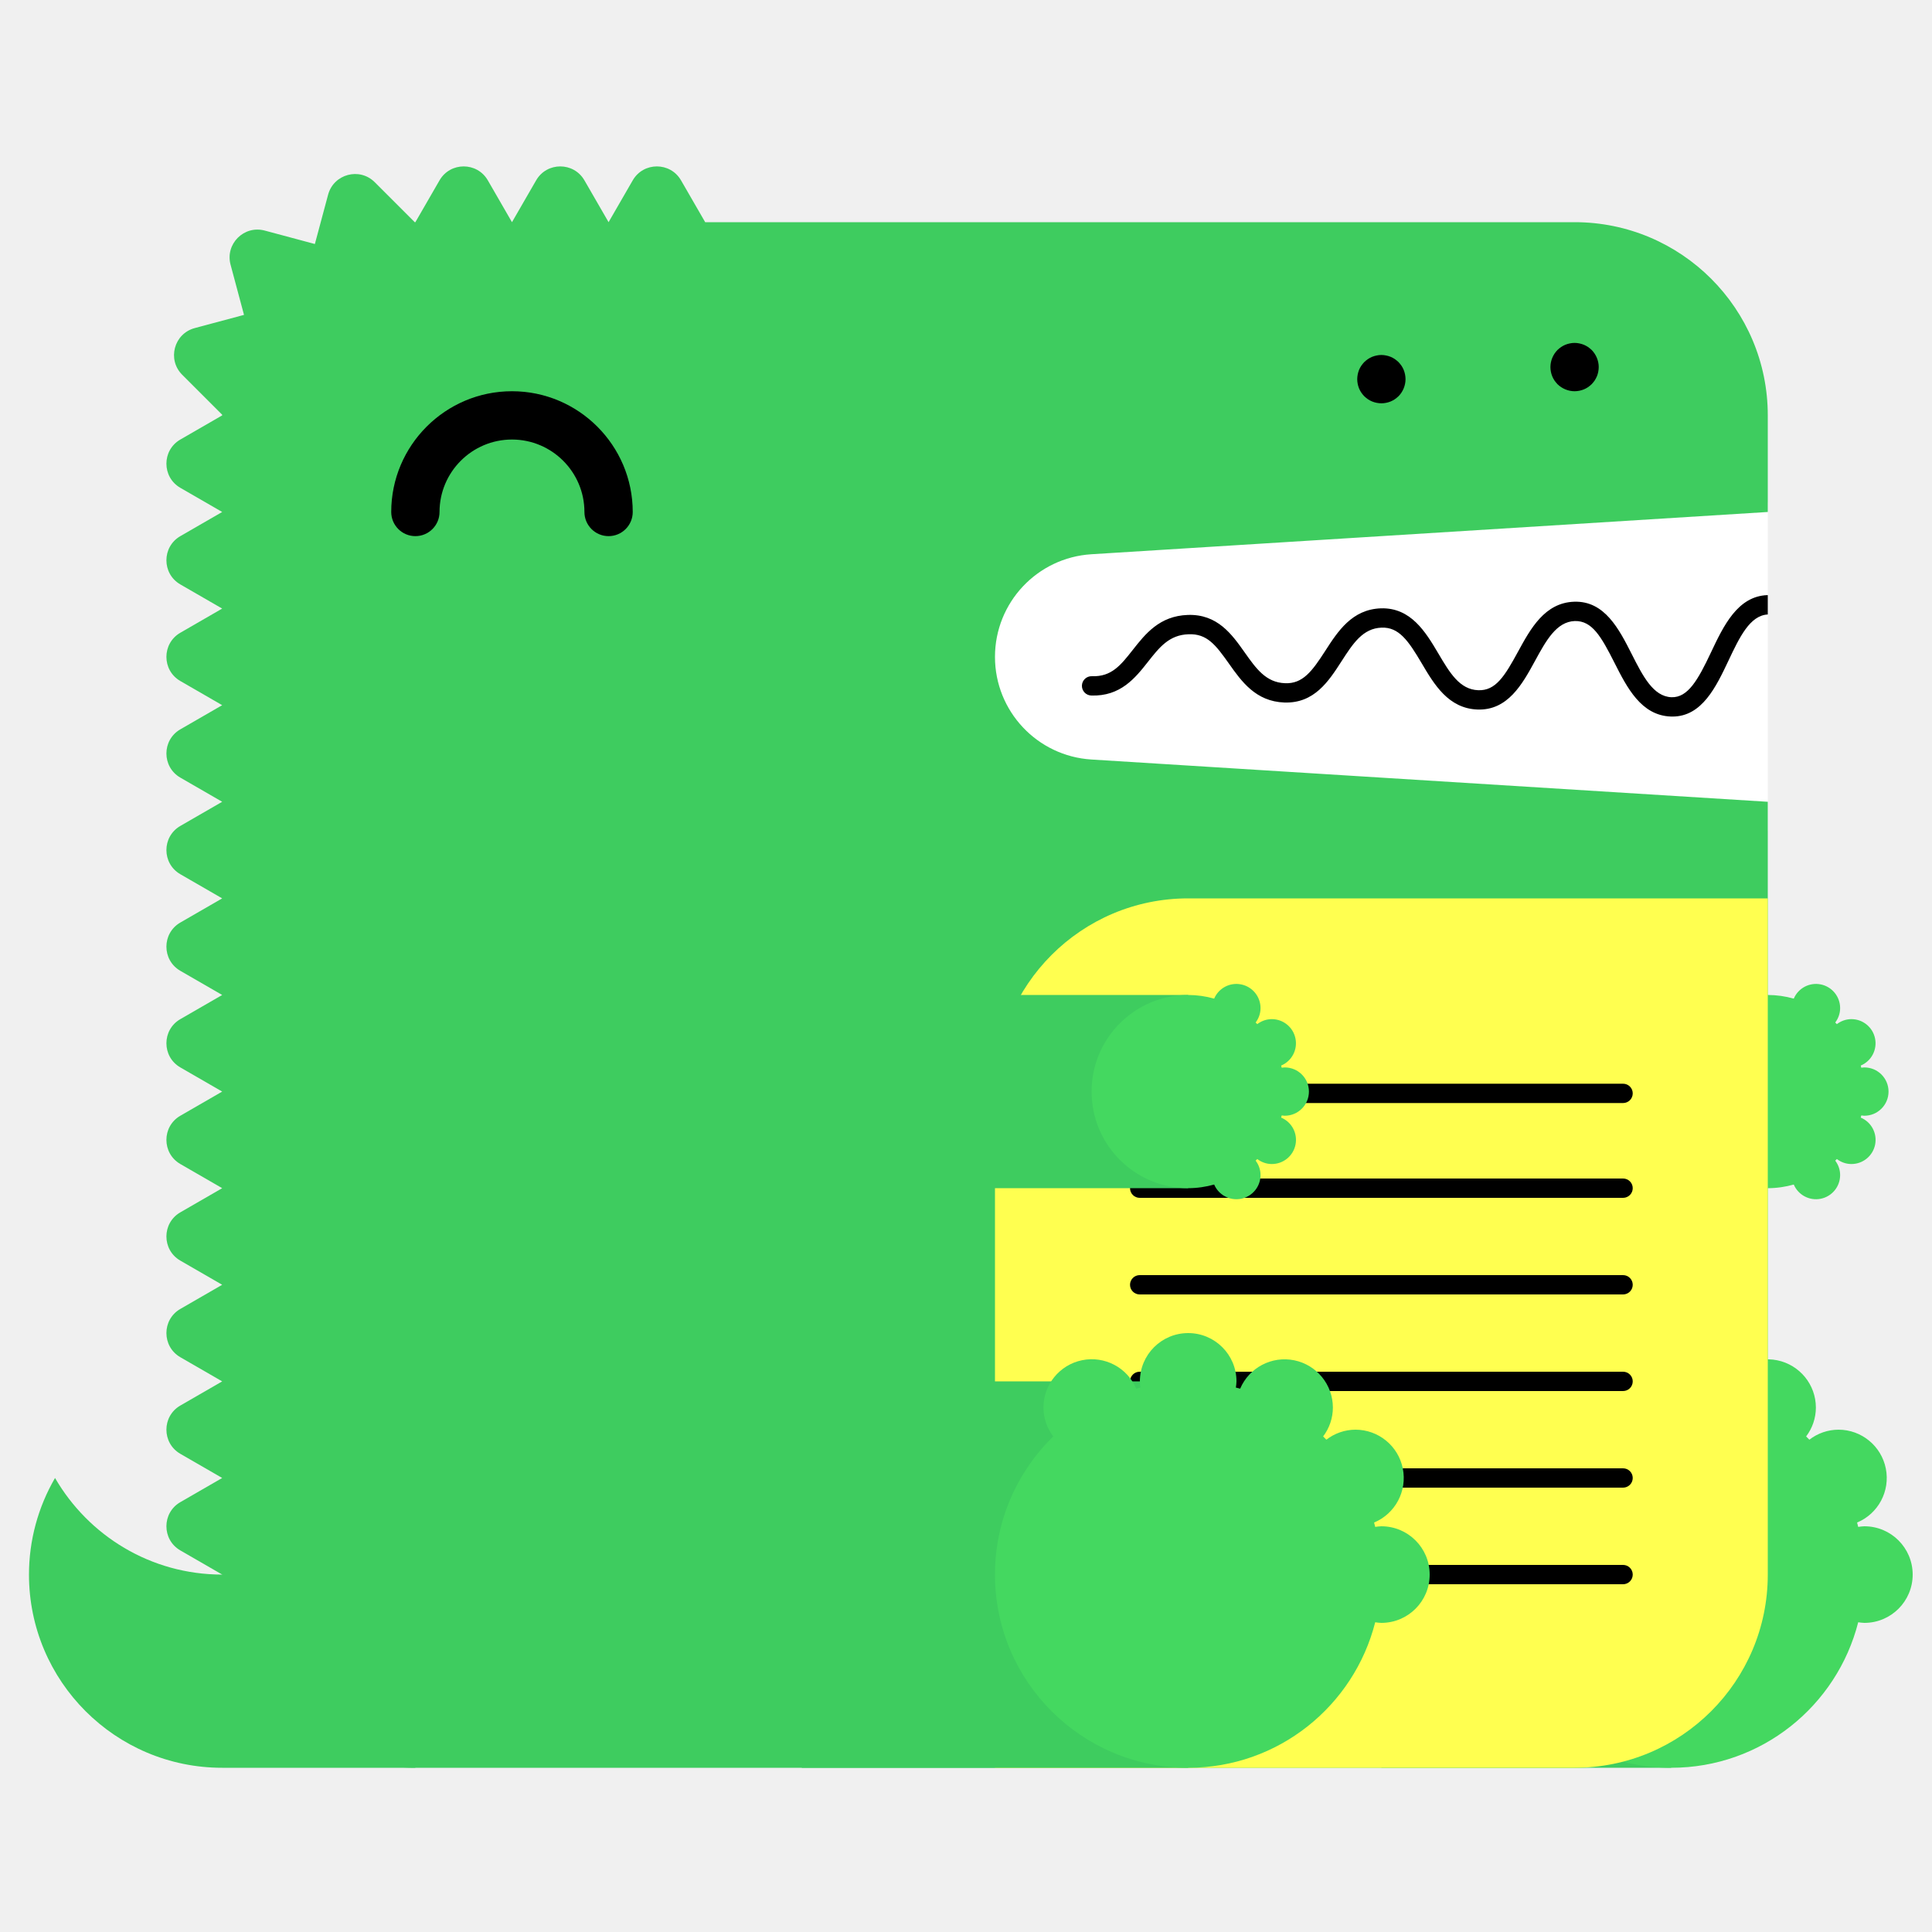
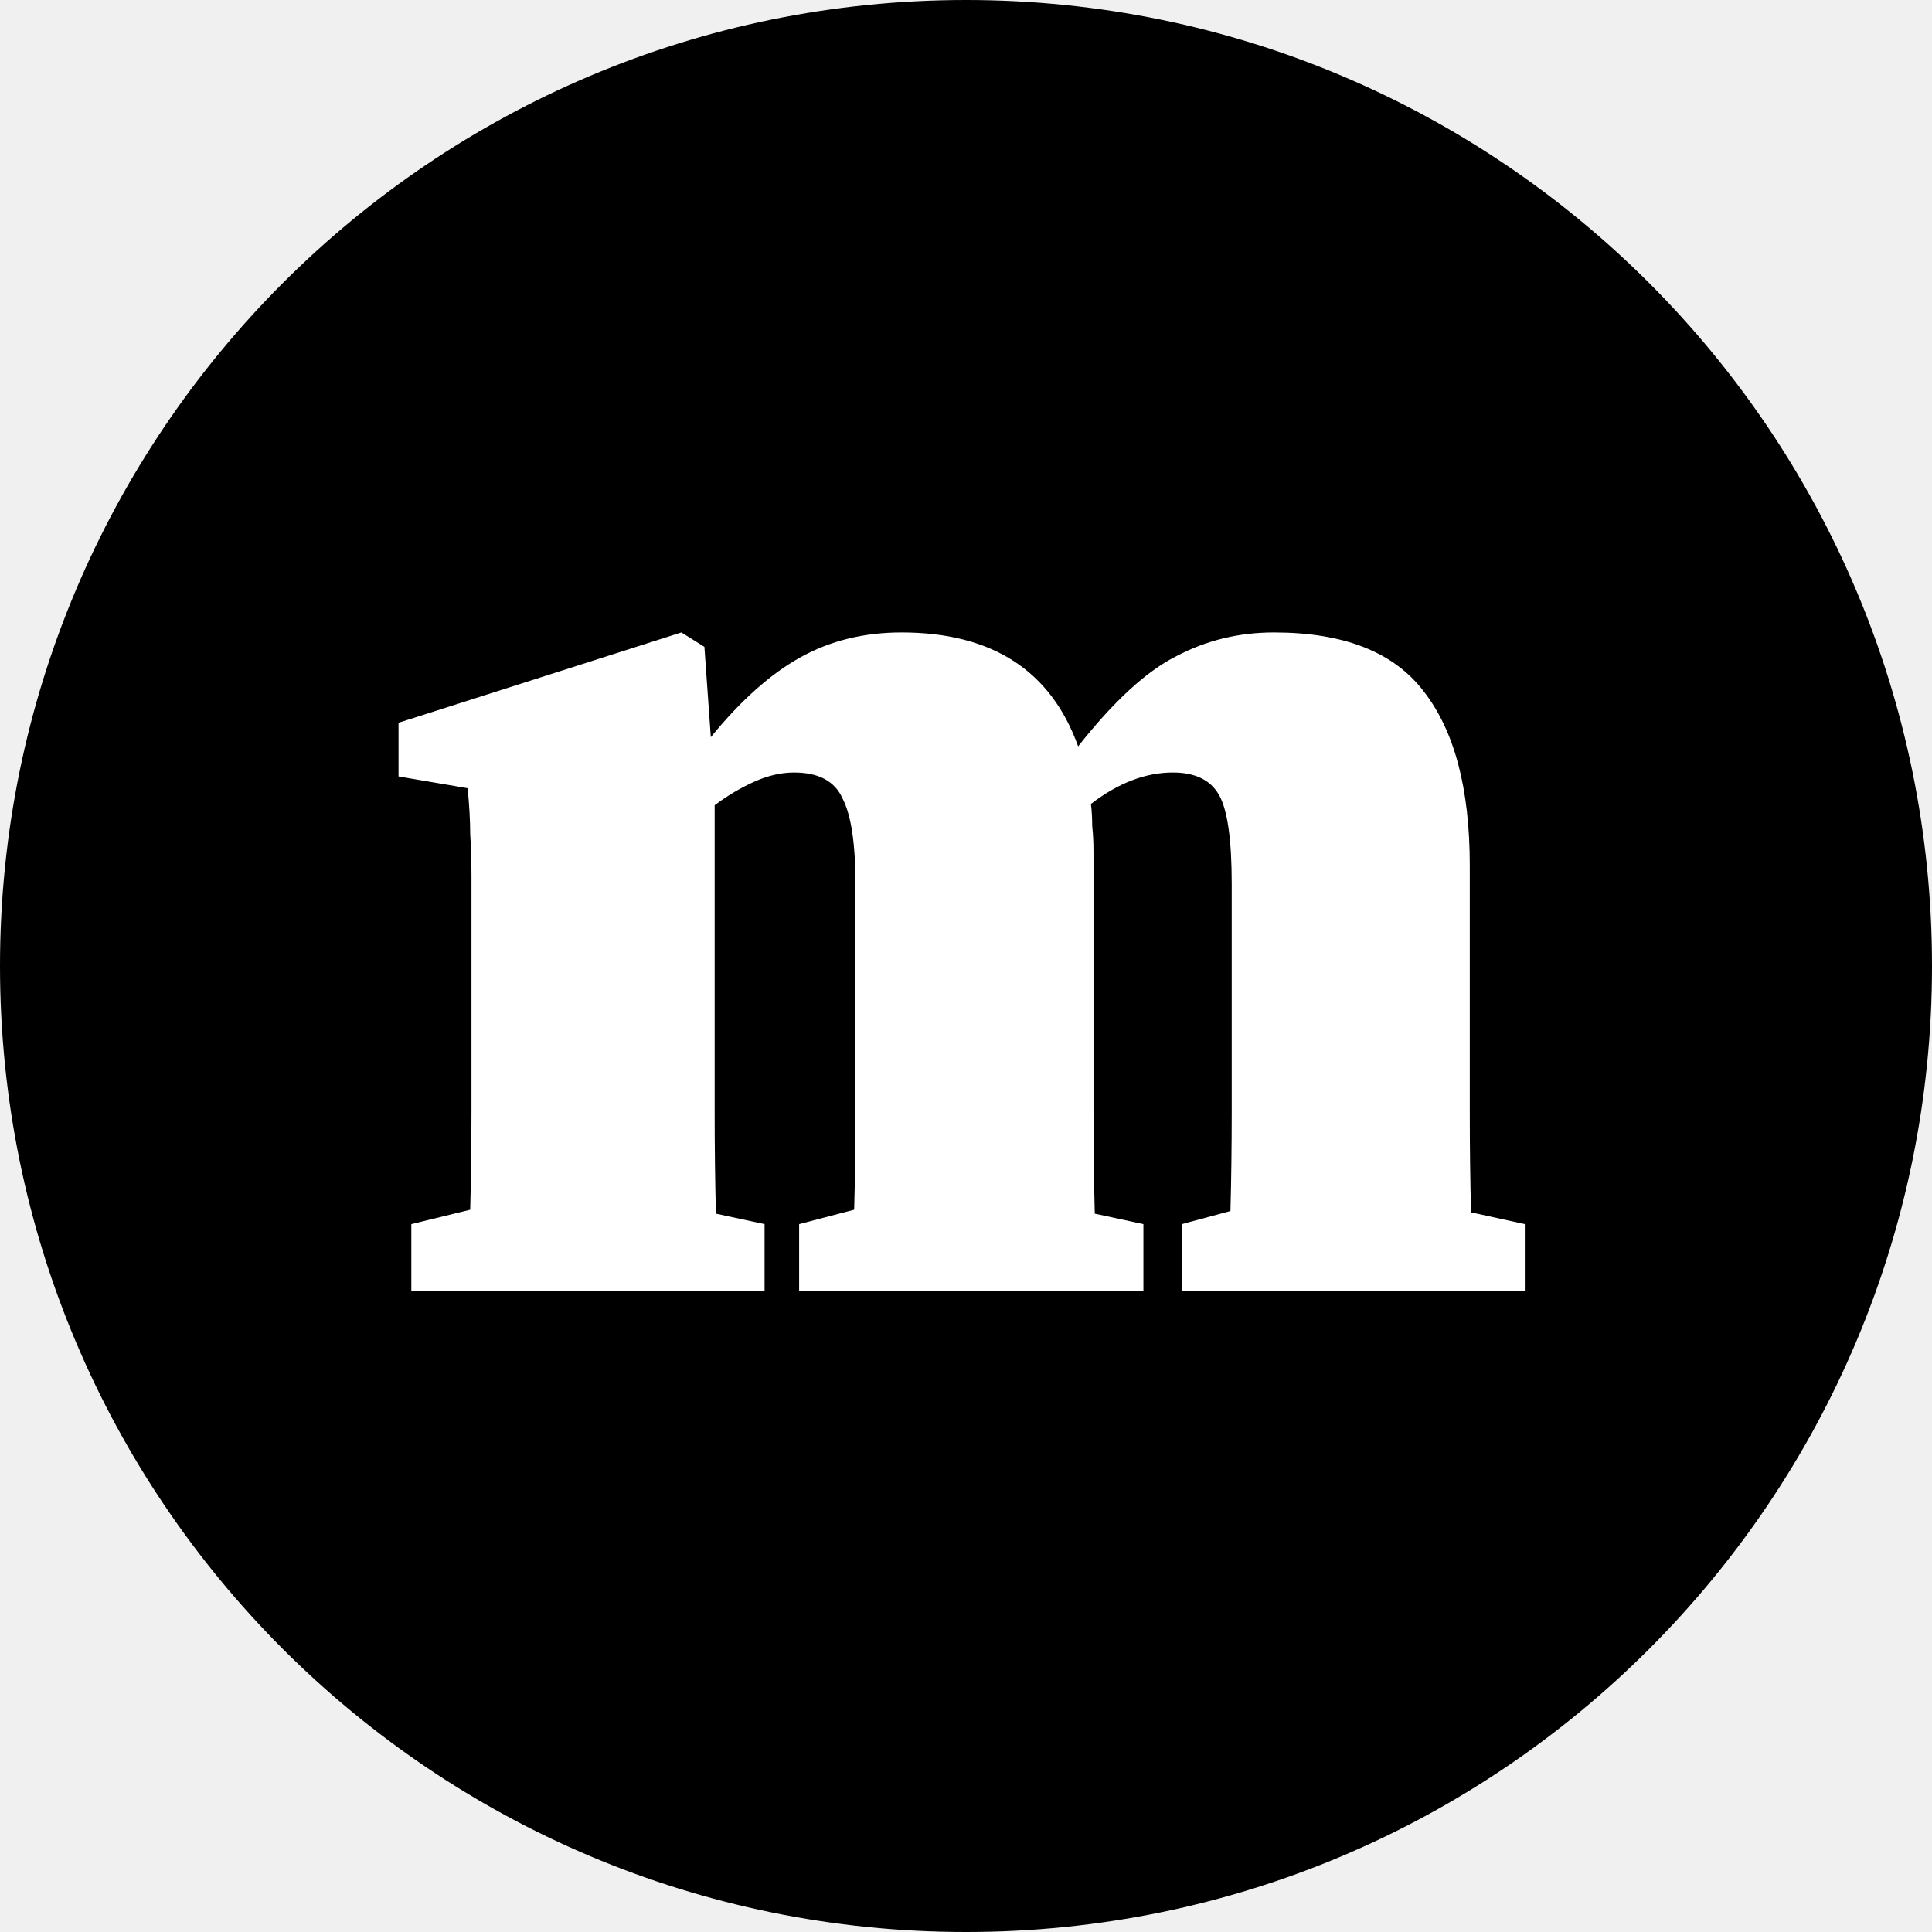
- <svg xmlns="http://www.w3.org/2000/svg" width="200" height="200" viewBox="0 0 200 200">
-   <g fill="none" fill-rule="evenodd">
-     <path fill="#FFF" d="M99 52h84v34H99z" />
-     <path d="M23 163c-7.398 0-13.843-4.027-17.303-10A19.886 19.886 0 0 0 3 163c0 11.046 8.954 20 20 20h20v-20H23z" fill="#3ECC5F" />
-     <path d="M112.98 57.376L183 53V43c0-11.046-8.954-20-20-20H73l-2.5-4.33c-1.112-1.925-3.889-1.925-5 0L63 23l-2.5-4.33c-1.111-1.925-3.889-1.925-5 0L53 23l-2.5-4.33c-1.111-1.925-3.889-1.925-5 0L43 23c-.022 0-.042.003-.065.003l-4.142-4.141c-1.57-1.571-4.252-.853-4.828 1.294l-1.369 5.104-5.192-1.392c-2.148-.575-4.111 1.389-3.535 3.536l1.39 5.193-5.102 1.367c-2.148.576-2.867 3.259-1.296 4.83l4.142 4.142c0 .021-.003.042-.003.064l-4.33 2.5c-1.925 1.111-1.925 3.889 0 5L23 53l-4.33 2.5c-1.925 1.111-1.925 3.889 0 5L23 63l-4.33 2.5c-1.925 1.111-1.925 3.889 0 5L23 73l-4.33 2.5c-1.925 1.111-1.925 3.889 0 5L23 83l-4.33 2.5c-1.925 1.111-1.925 3.889 0 5L23 93l-4.33 2.5c-1.925 1.111-1.925 3.889 0 5L23 103l-4.33 2.5c-1.925 1.111-1.925 3.889 0 5L23 113l-4.33 2.5c-1.925 1.111-1.925 3.889 0 5L23 123l-4.33 2.5c-1.925 1.111-1.925 3.889 0 5L23 133l-4.33 2.5c-1.925 1.111-1.925 3.889 0 5L23 143l-4.33 2.5c-1.925 1.111-1.925 3.889 0 5L23 153l-4.33 2.5c-1.925 1.111-1.925 3.889 0 5L23 163c0 11.046 8.954 20 20 20h120c11.046 0 20-8.954 20-20V83l-70.02-4.376A10.645 10.645 0 0 1 103 68c0-5.621 4.37-10.273 9.98-10.624" fill="#3ECC5F" />
-     <path fill="#3ECC5F" d="M143 183h30v-40h-30z" />
-     <path d="M193 158c-.219 0-.428.037-.639.064-.038-.15-.074-.301-.116-.451A5 5 0 0 0 190.32 148a4.96 4.96 0 0 0-3.016 1.036 26.531 26.531 0 0 0-.335-.336 4.955 4.955 0 0 0 1.011-2.987 5 5 0 0 0-9.599-1.959c-.148-.042-.297-.077-.445-.115.027-.211.064-.42.064-.639a5 5 0 0 0-5-5 5 5 0 0 0-5 5c0 .219.037.428.064.639-.148.038-.297.073-.445.115a4.998 4.998 0 0 0-9.599 1.959c0 1.125.384 2.151 1.011 2.987-3.717 3.632-6.031 8.693-6.031 14.3 0 11.046 8.954 20 20 20 9.339 0 17.16-6.41 19.361-15.064.211.027.42.064.639.064a5 5 0 0 0 5-5 5 5 0 0 0-5-5" fill="#44D860" />
-     <path fill="#3ECC5F" d="M153 123h30v-20h-30z" />
-     <path d="M193 115.5a2.5 2.5 0 1 0 0-5c-.109 0-.214.019-.319.032-.02-.075-.037-.15-.058-.225a2.501 2.501 0 0 0-.963-4.807c-.569 0-1.088.197-1.508.518a6.653 6.653 0 0 0-.168-.168c.314-.417.506-.931.506-1.494a2.5 2.5 0 0 0-4.8-.979A9.987 9.987 0 0 0 183 103c-5.522 0-10 4.478-10 10s4.478 10 10 10c.934 0 1.833-.138 2.69-.377a2.5 2.5 0 0 0 4.8-.979c0-.563-.192-1.077-.506-1.494.057-.055.113-.111.168-.168.42.321.939.518 1.508.518a2.5 2.5 0 0 0 .963-4.807c.021-.074.038-.15.058-.225.105.013.21.032.319.032" fill="#44D860" />
-     <path d="M63 55.5a2.5 2.5 0 0 1-2.5-2.5c0-4.136-3.364-7.5-7.5-7.5s-7.5 3.364-7.5 7.5a2.5 2.5 0 1 1-5 0c0-6.893 5.607-12.5 12.5-12.5S65.5 46.107 65.5 53a2.5 2.5 0 0 1-2.5 2.5" fill="#000" />
-     <path d="M103 183h60c11.046 0 20-8.954 20-20V93h-60c-11.046 0-20 8.954-20 20v70z" fill="#FFFF50" />
-     <path d="M168.02 124h-50.04a1 1 0 1 1 0-2h50.04a1 1 0 1 1 0 2m0 20h-50.04a1 1 0 1 1 0-2h50.04a1 1 0 1 1 0 2m0 20h-50.04a1 1 0 1 1 0-2h50.04a1 1 0 1 1 0 2m0-49.814h-50.04a1 1 0 1 1 0-2h50.04a1 1 0 1 1 0 2m0 19.814h-50.04a1 1 0 1 1 0-2h50.04a1 1 0 1 1 0 2m0 20h-50.04a1 1 0 1 1 0-2h50.04a1 1 0 1 1 0 2M183 61.611c-.012 0-.022-.006-.034-.005-3.09.105-4.552 3.196-5.842 5.923-1.346 2.85-2.387 4.703-4.093 4.647-1.889-.068-2.969-2.202-4.113-4.46-1.314-2.594-2.814-5.536-5.963-5.426-3.046.104-4.513 2.794-5.807 5.167-1.377 2.528-2.314 4.065-4.121 3.994-1.927-.07-2.951-1.805-4.136-3.813-1.321-2.236-2.848-4.75-5.936-4.664-2.994.103-4.465 2.385-5.763 4.4-1.373 2.13-2.335 3.428-4.165 3.351-1.973-.07-2.992-1.51-4.171-3.177-1.324-1.873-2.816-3.993-5.895-3.89-2.928.1-4.399 1.97-5.696 3.618-1.232 1.564-2.194 2.802-4.229 2.724a1 1 0 0 0-.072 2c3.017.101 4.545-1.8 5.872-3.487 1.177-1.496 2.193-2.787 4.193-2.855 1.926-.082 2.829 1.115 4.195 3.045 1.297 1.834 2.769 3.914 5.731 4.021 3.103.104 4.596-2.215 5.918-4.267 1.182-1.834 2.202-3.417 4.15-3.484 1.793-.067 2.769 1.35 4.145 3.681 1.297 2.197 2.766 4.686 5.787 4.796 3.125.108 4.634-2.62 5.949-5.035 1.139-2.088 2.214-4.06 4.119-4.126 1.793-.042 2.728 1.595 4.111 4.33 1.292 2.553 2.757 5.445 5.825 5.556l.169.003c3.064 0 4.518-3.075 5.805-5.794 1.139-2.41 2.217-4.68 4.067-4.773v-2z" fill="#000" />
-     <path fill="#3ECC5F" d="M83 183h40v-40H83z" />
-     <path d="M143 158c-.219 0-.428.037-.639.064-.038-.15-.074-.301-.116-.451A5 5 0 0 0 140.32 148a4.96 4.96 0 0 0-3.016 1.036 26.531 26.531 0 0 0-.335-.336 4.955 4.955 0 0 0 1.011-2.987 5 5 0 0 0-9.599-1.959c-.148-.042-.297-.077-.445-.115.027-.211.064-.42.064-.639a5 5 0 0 0-5-5 5 5 0 0 0-5 5c0 .219.037.428.064.639-.148.038-.297.073-.445.115a4.998 4.998 0 0 0-9.599 1.959c0 1.125.384 2.151 1.011 2.987-3.717 3.632-6.031 8.693-6.031 14.3 0 11.046 8.954 20 20 20 9.339 0 17.16-6.41 19.361-15.064.211.027.42.064.639.064a5 5 0 0 0 5-5 5 5 0 0 0-5-5" fill="#44D860" />
-     <path fill="#3ECC5F" d="M83 123h40v-20H83z" />
-     <path d="M133 115.5a2.5 2.5 0 1 0 0-5c-.109 0-.214.019-.319.032-.02-.075-.037-.15-.058-.225a2.501 2.501 0 0 0-.963-4.807c-.569 0-1.088.197-1.508.518a6.653 6.653 0 0 0-.168-.168c.314-.417.506-.931.506-1.494a2.5 2.5 0 0 0-4.8-.979A9.987 9.987 0 0 0 123 103c-5.522 0-10 4.478-10 10s4.478 10 10 10c.934 0 1.833-.138 2.69-.377a2.5 2.5 0 0 0 4.8-.979c0-.563-.192-1.077-.506-1.494.057-.055.113-.111.168-.168.42.321.939.518 1.508.518a2.5 2.5 0 0 0 .963-4.807c.021-.074.038-.15.058-.225.105.013.21.032.319.032" fill="#44D860" />
-     <path d="M143 41.75c-.16 0-.33-.02-.49-.05a2.52 2.52 0 0 1-.47-.14c-.15-.06-.29-.14-.431-.23-.13-.09-.259-.2-.38-.31-.109-.12-.219-.24-.309-.38s-.17-.28-.231-.43a2.619 2.619 0 0 1-.189-.96c0-.16.02-.33.05-.49.03-.16.08-.31.139-.47.061-.15.141-.29.231-.43.09-.13.2-.26.309-.38.121-.11.25-.22.38-.31.141-.09.281-.17.431-.23.149-.06.31-.11.47-.14.32-.07.65-.07.98 0 .159.03.32.08.47.14.149.06.29.14.43.23.13.09.259.2.38.31.11.12.22.25.31.38.09.14.17.28.23.43.06.16.11.31.14.47.029.16.05.33.05.49 0 .66-.271 1.31-.73 1.77-.121.11-.25.22-.38.31-.14.09-.281.17-.43.23a2.565 2.565 0 0 1-.96.19m20-1.25c-.66 0-1.3-.27-1.771-.73a3.802 3.802 0 0 1-.309-.38c-.09-.14-.17-.28-.231-.43a2.619 2.619 0 0 1-.189-.96c0-.66.27-1.3.729-1.77.121-.11.25-.22.38-.31.141-.09.281-.17.431-.23.149-.06.31-.11.47-.14.32-.07.66-.07.98 0 .159.03.32.08.47.14.149.06.29.14.43.23.13.09.259.2.38.31.459.47.73 1.11.73 1.77 0 .16-.021.33-.05.49-.03.16-.08.32-.14.47-.07.15-.14.29-.23.43-.09.13-.2.26-.31.38-.121.11-.25.22-.38.31-.14.09-.281.17-.43.23a2.565 2.565 0 0 1-.96.19" fill="#000" />
-   </g>
+ <svg xmlns="http://www.w3.org/2000/svg" width="223" height="223" viewBox="0 0 223 223" fill="none">
+   <circle cx="111.5" cy="111.5" r="111.5" fill="black" />
+   <path d="M47.477 149V141.294L54.273 139.632C54.371 136.006 54.42 132.178 54.42 128.149C54.42 124.019 54.42 120.393 54.42 117.27V107.903C54.42 105.082 54.42 102.816 54.42 101.103C54.42 99.391 54.371 97.779 54.273 96.268C54.273 94.757 54.174 92.995 53.977 90.98L46 89.62V83.425L78.648 73L81.307 74.662L82.046 85.088C85.492 80.857 88.939 77.785 92.386 75.871C95.833 73.957 99.724 73 104.057 73C114.496 73 121.292 77.382 124.443 86.145C128.58 80.907 132.371 77.432 135.818 75.72C139.265 73.907 143.008 73 147.045 73C155.121 73 160.883 75.266 164.33 79.799C167.875 84.332 169.648 91.03 169.648 99.895V117.27C169.648 120.494 169.648 124.17 169.648 128.3C169.648 132.43 169.697 136.308 169.795 139.934L176 141.294V149H136.409V141.294L142.023 139.783C142.121 136.157 142.17 132.279 142.17 128.149C142.17 124.019 142.17 120.393 142.17 117.27V102.01C142.17 96.873 141.678 93.448 140.693 91.736C139.708 90.023 137.936 89.167 135.375 89.167C132.224 89.167 129.072 90.376 125.92 92.793C126.019 93.599 126.068 94.455 126.068 95.362C126.167 96.268 126.216 97.225 126.216 98.233V117.27C126.216 120.494 126.216 124.17 126.216 128.3C126.216 132.43 126.265 136.358 126.364 140.085L131.977 141.294V149H92.239V141.294L98.591 139.632C98.689 136.107 98.739 132.279 98.739 128.149C98.739 124.019 98.739 120.393 98.739 117.27V102.01C98.739 97.376 98.246 94.103 97.261 92.189C96.375 90.174 94.504 89.167 91.648 89.167C90.171 89.167 88.644 89.519 87.068 90.225C85.492 90.93 83.966 91.836 82.489 92.944V117.27C82.489 120.393 82.489 124.07 82.489 128.3C82.489 132.43 82.538 136.358 82.636 140.085L88.25 141.294V149H47.477Z" fill="white" />
</svg>
